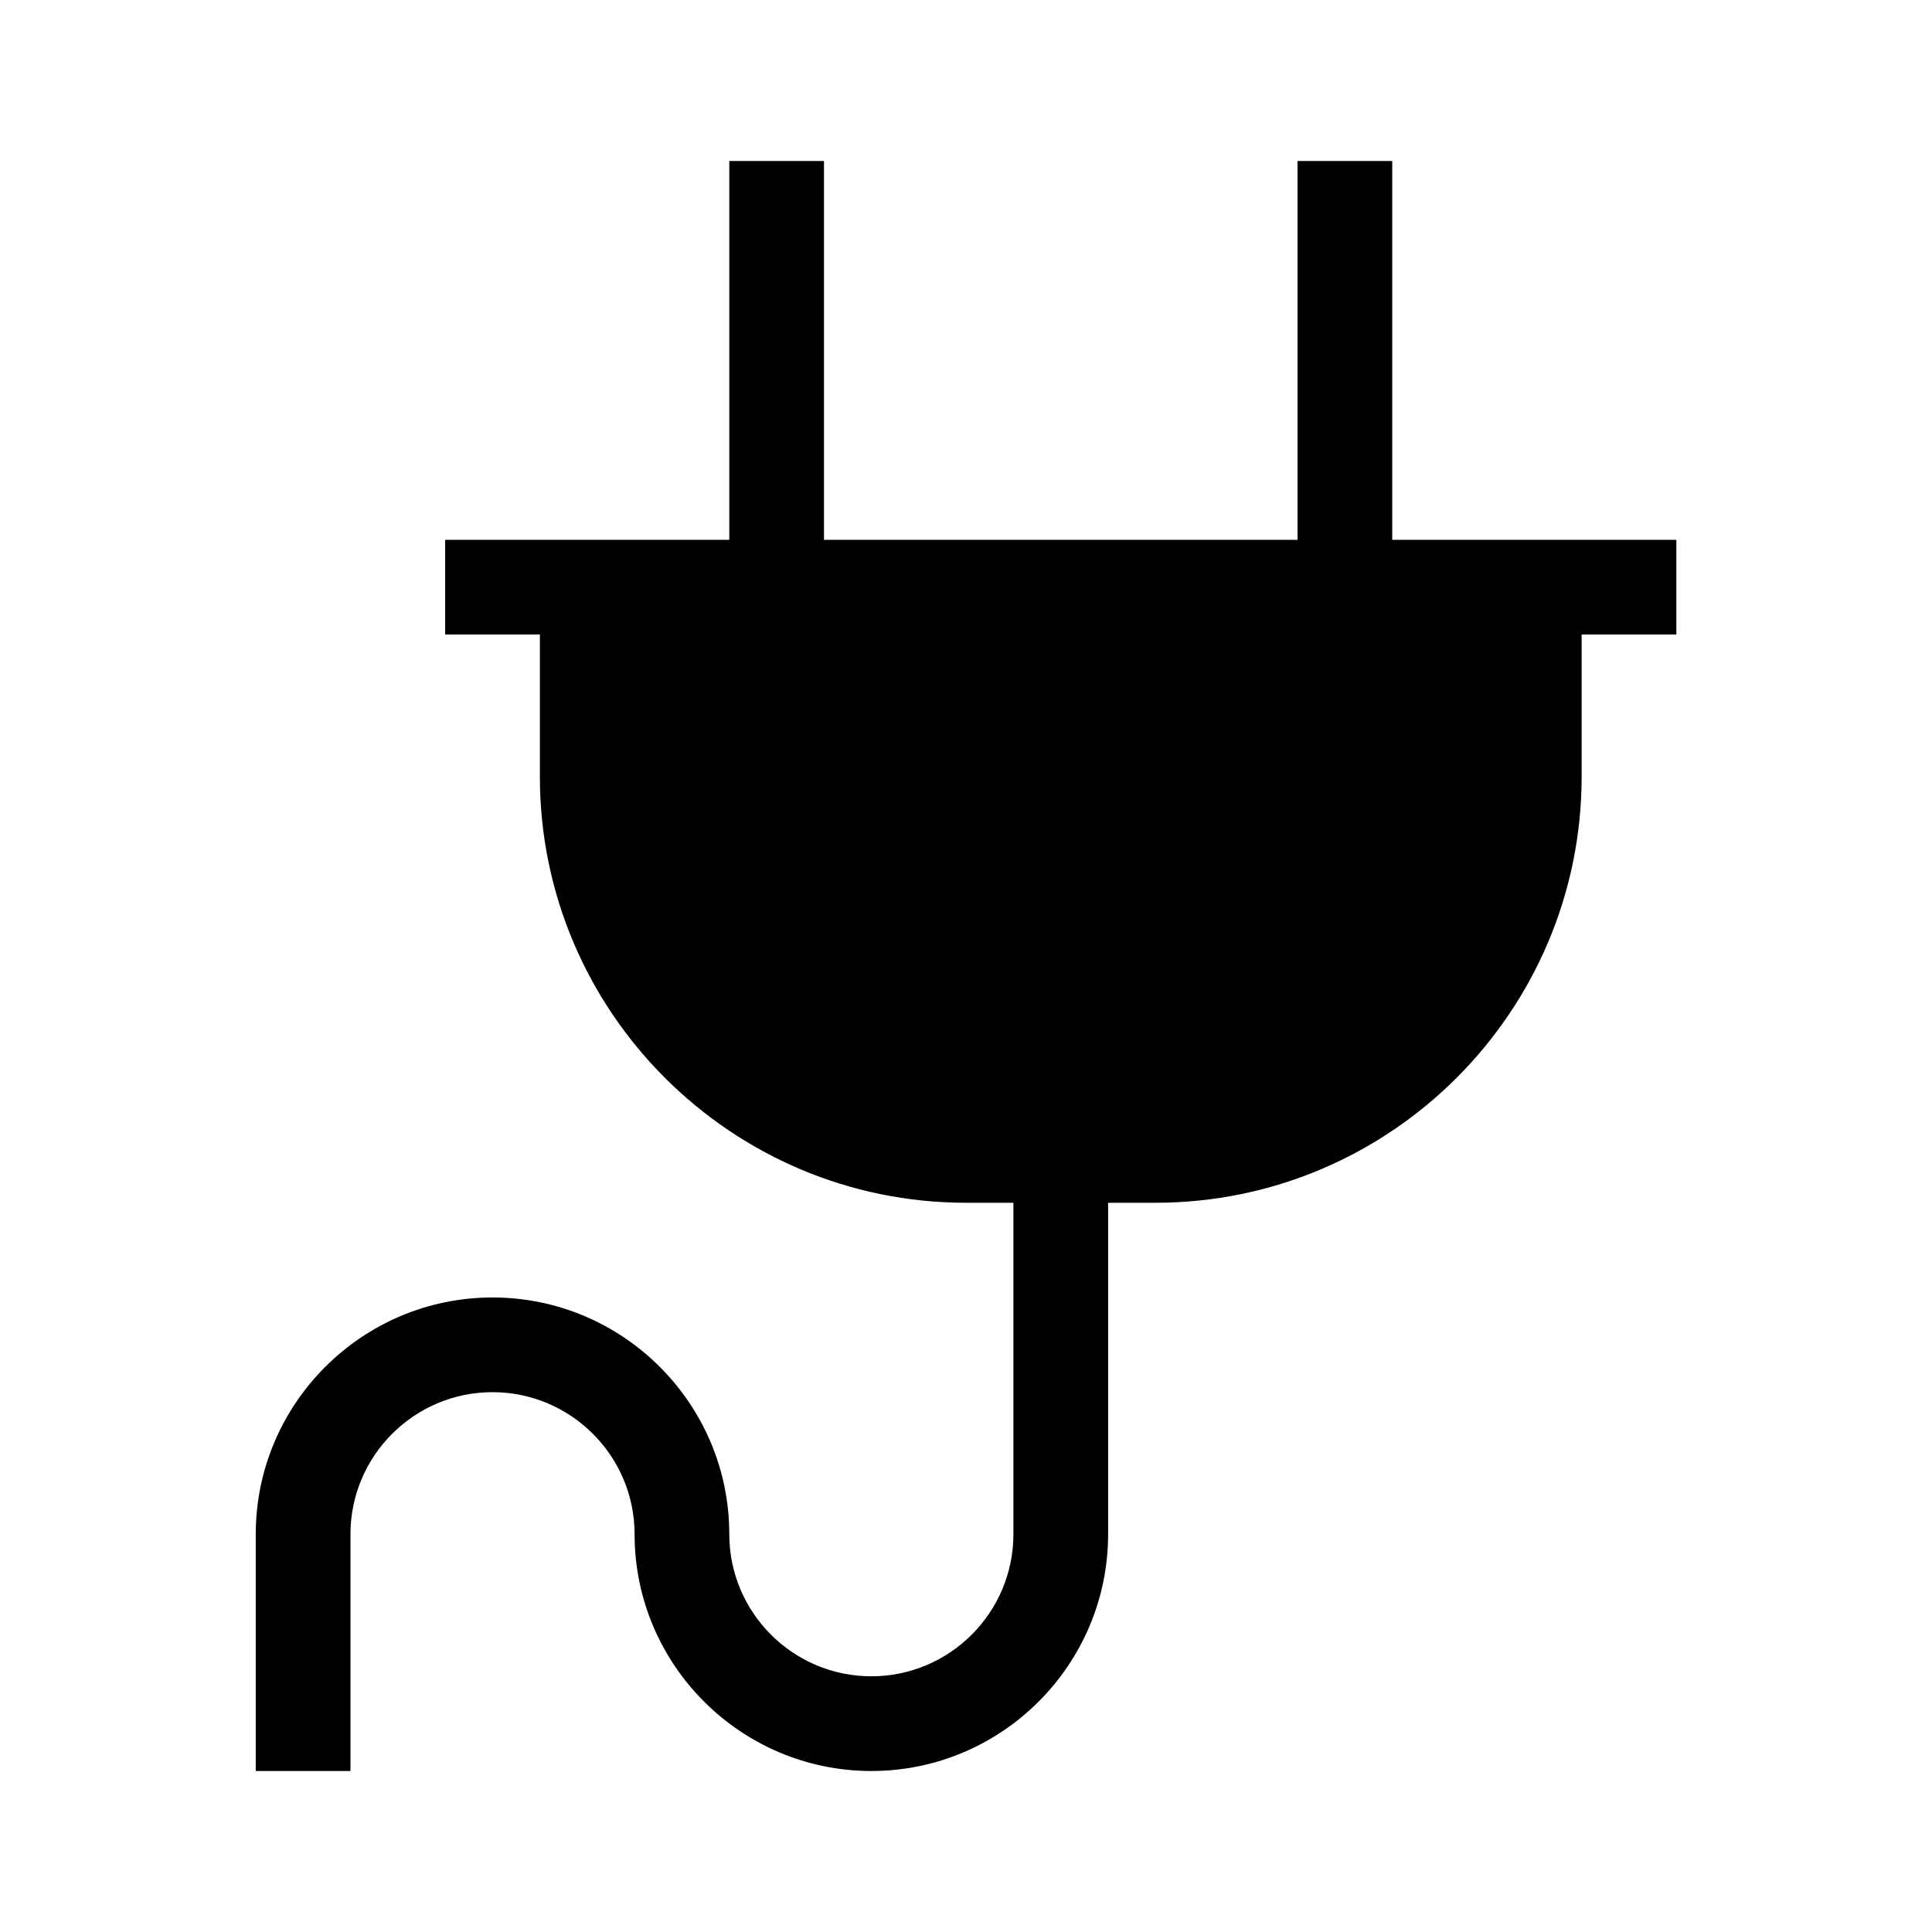
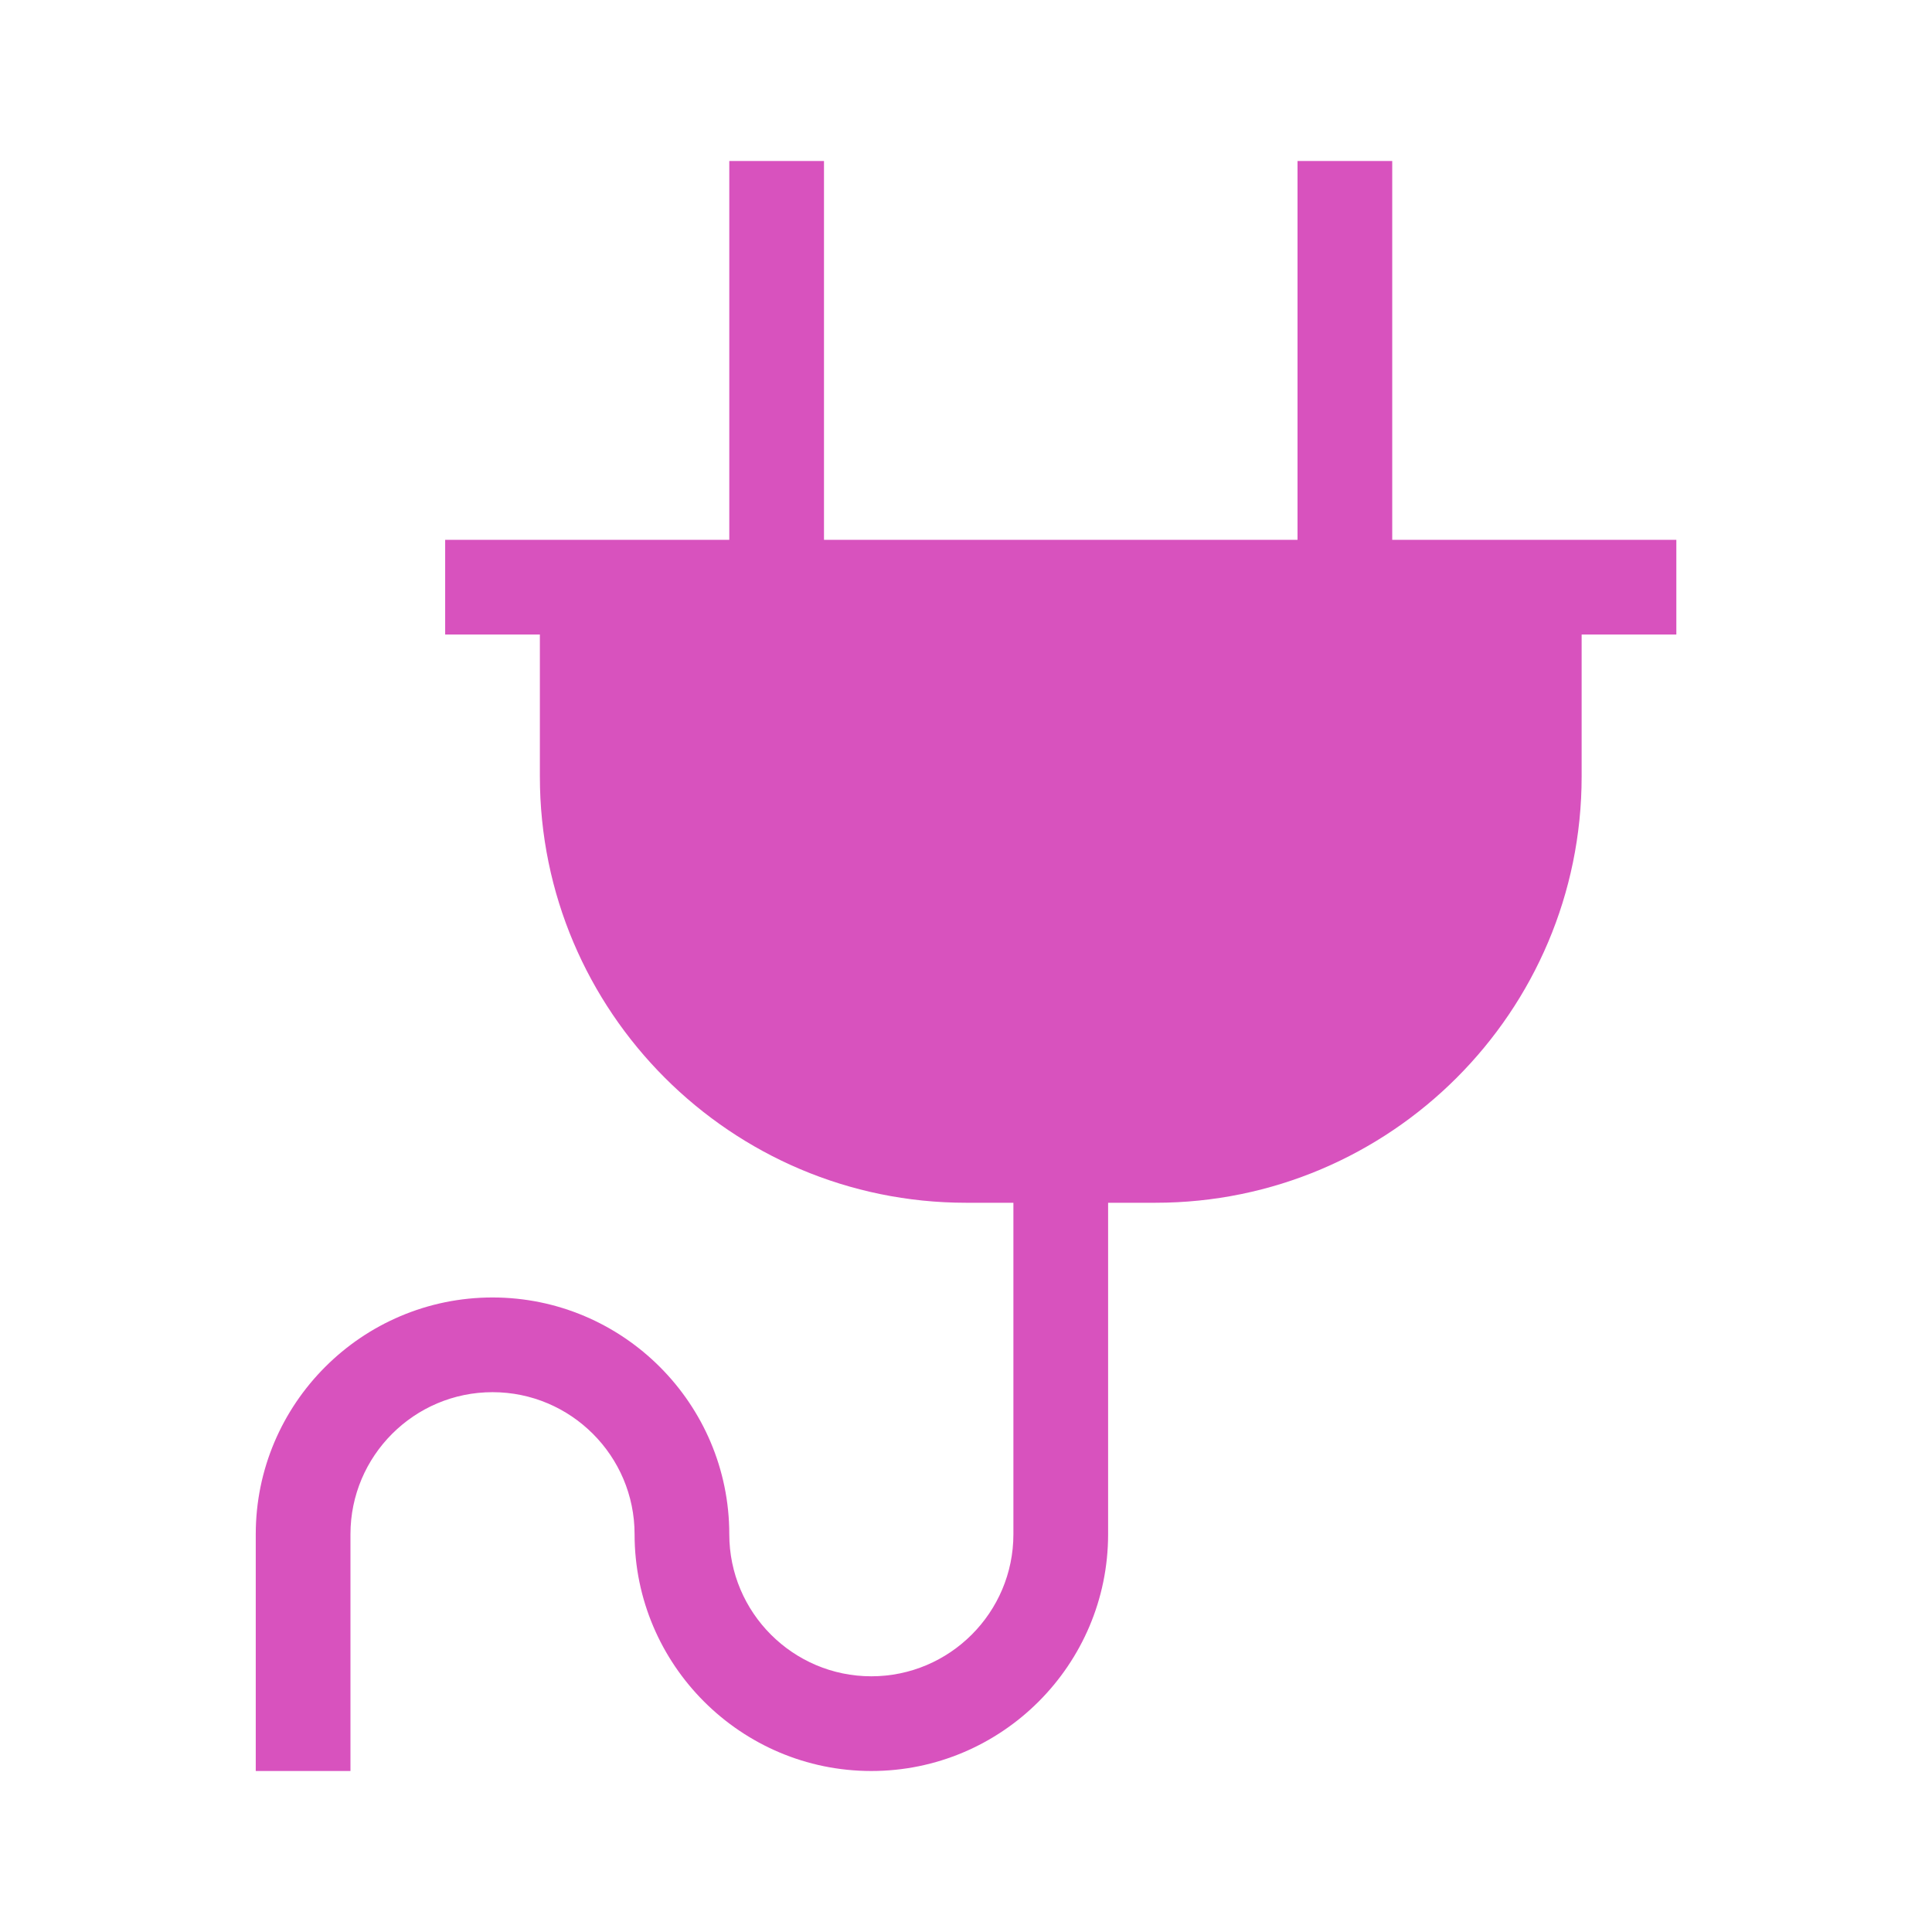
<svg xmlns="http://www.w3.org/2000/svg" viewBox="0 0 24 24">
-   <g transform="matrix(0.01041667 0 0 0.01041667 2 2)">
+   <g fill="#D852BE" transform="matrix(0.01041667 0 0 0.01041667 2 2)">
    <path d="M1694.176 451.765h-225.882V0h-112.941v451.765H790.647V0H677.706v451.765H338.882v112.94h112.942v169.413c0 280.207 228.028 508.235 508.235 508.235h56.47v395.294c0 93.402-76.009 169.412-169.411 169.412-93.403 0-169.412-76.01-169.412-169.412 0-155.633-126.72-282.353-282.353-282.353S113 1482.014 113 1637.647V1920h112.941v-282.353c0-93.402 76.01-169.412 169.412-169.412s169.412 76.01 169.412 169.412c0 155.633 126.72 282.353 282.353 282.353s282.353-126.72 282.353-282.353v-395.294h56.47c280.207 0 508.235-228.028 508.235-508.235V564.706h112.942V451.765h-112.942Z" fill-rule="evenodd" />
  </g>
</svg>
